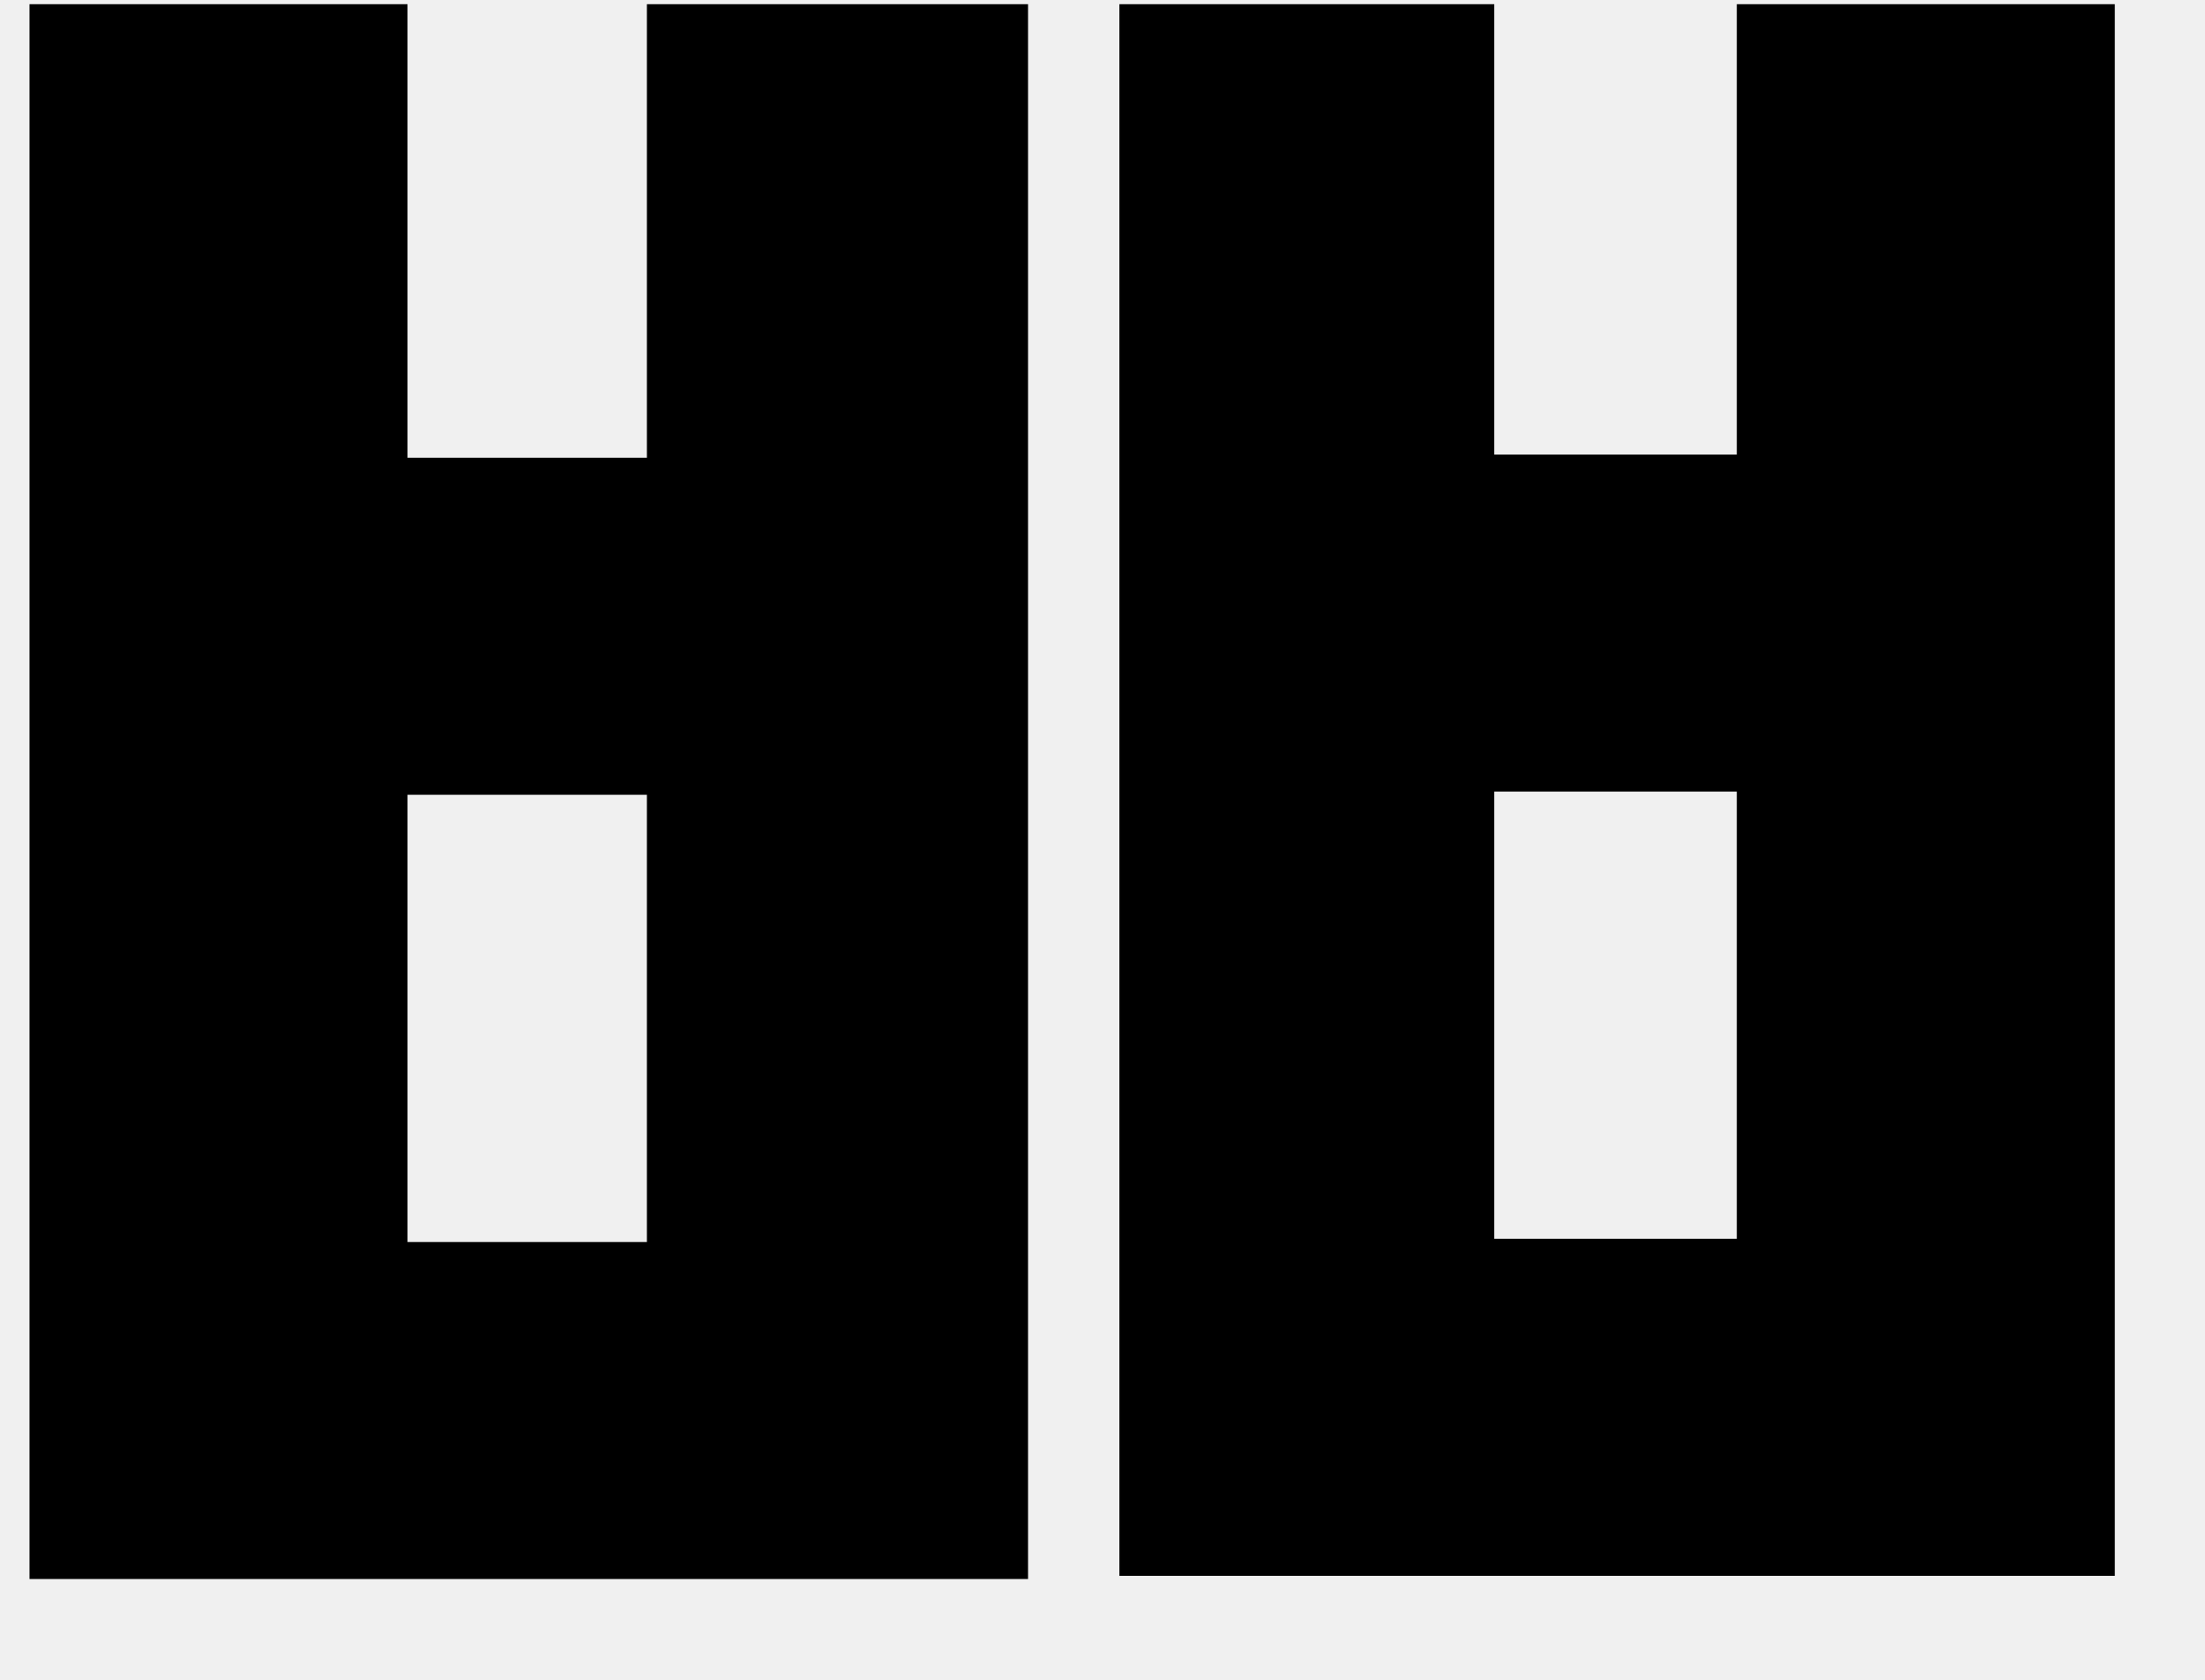
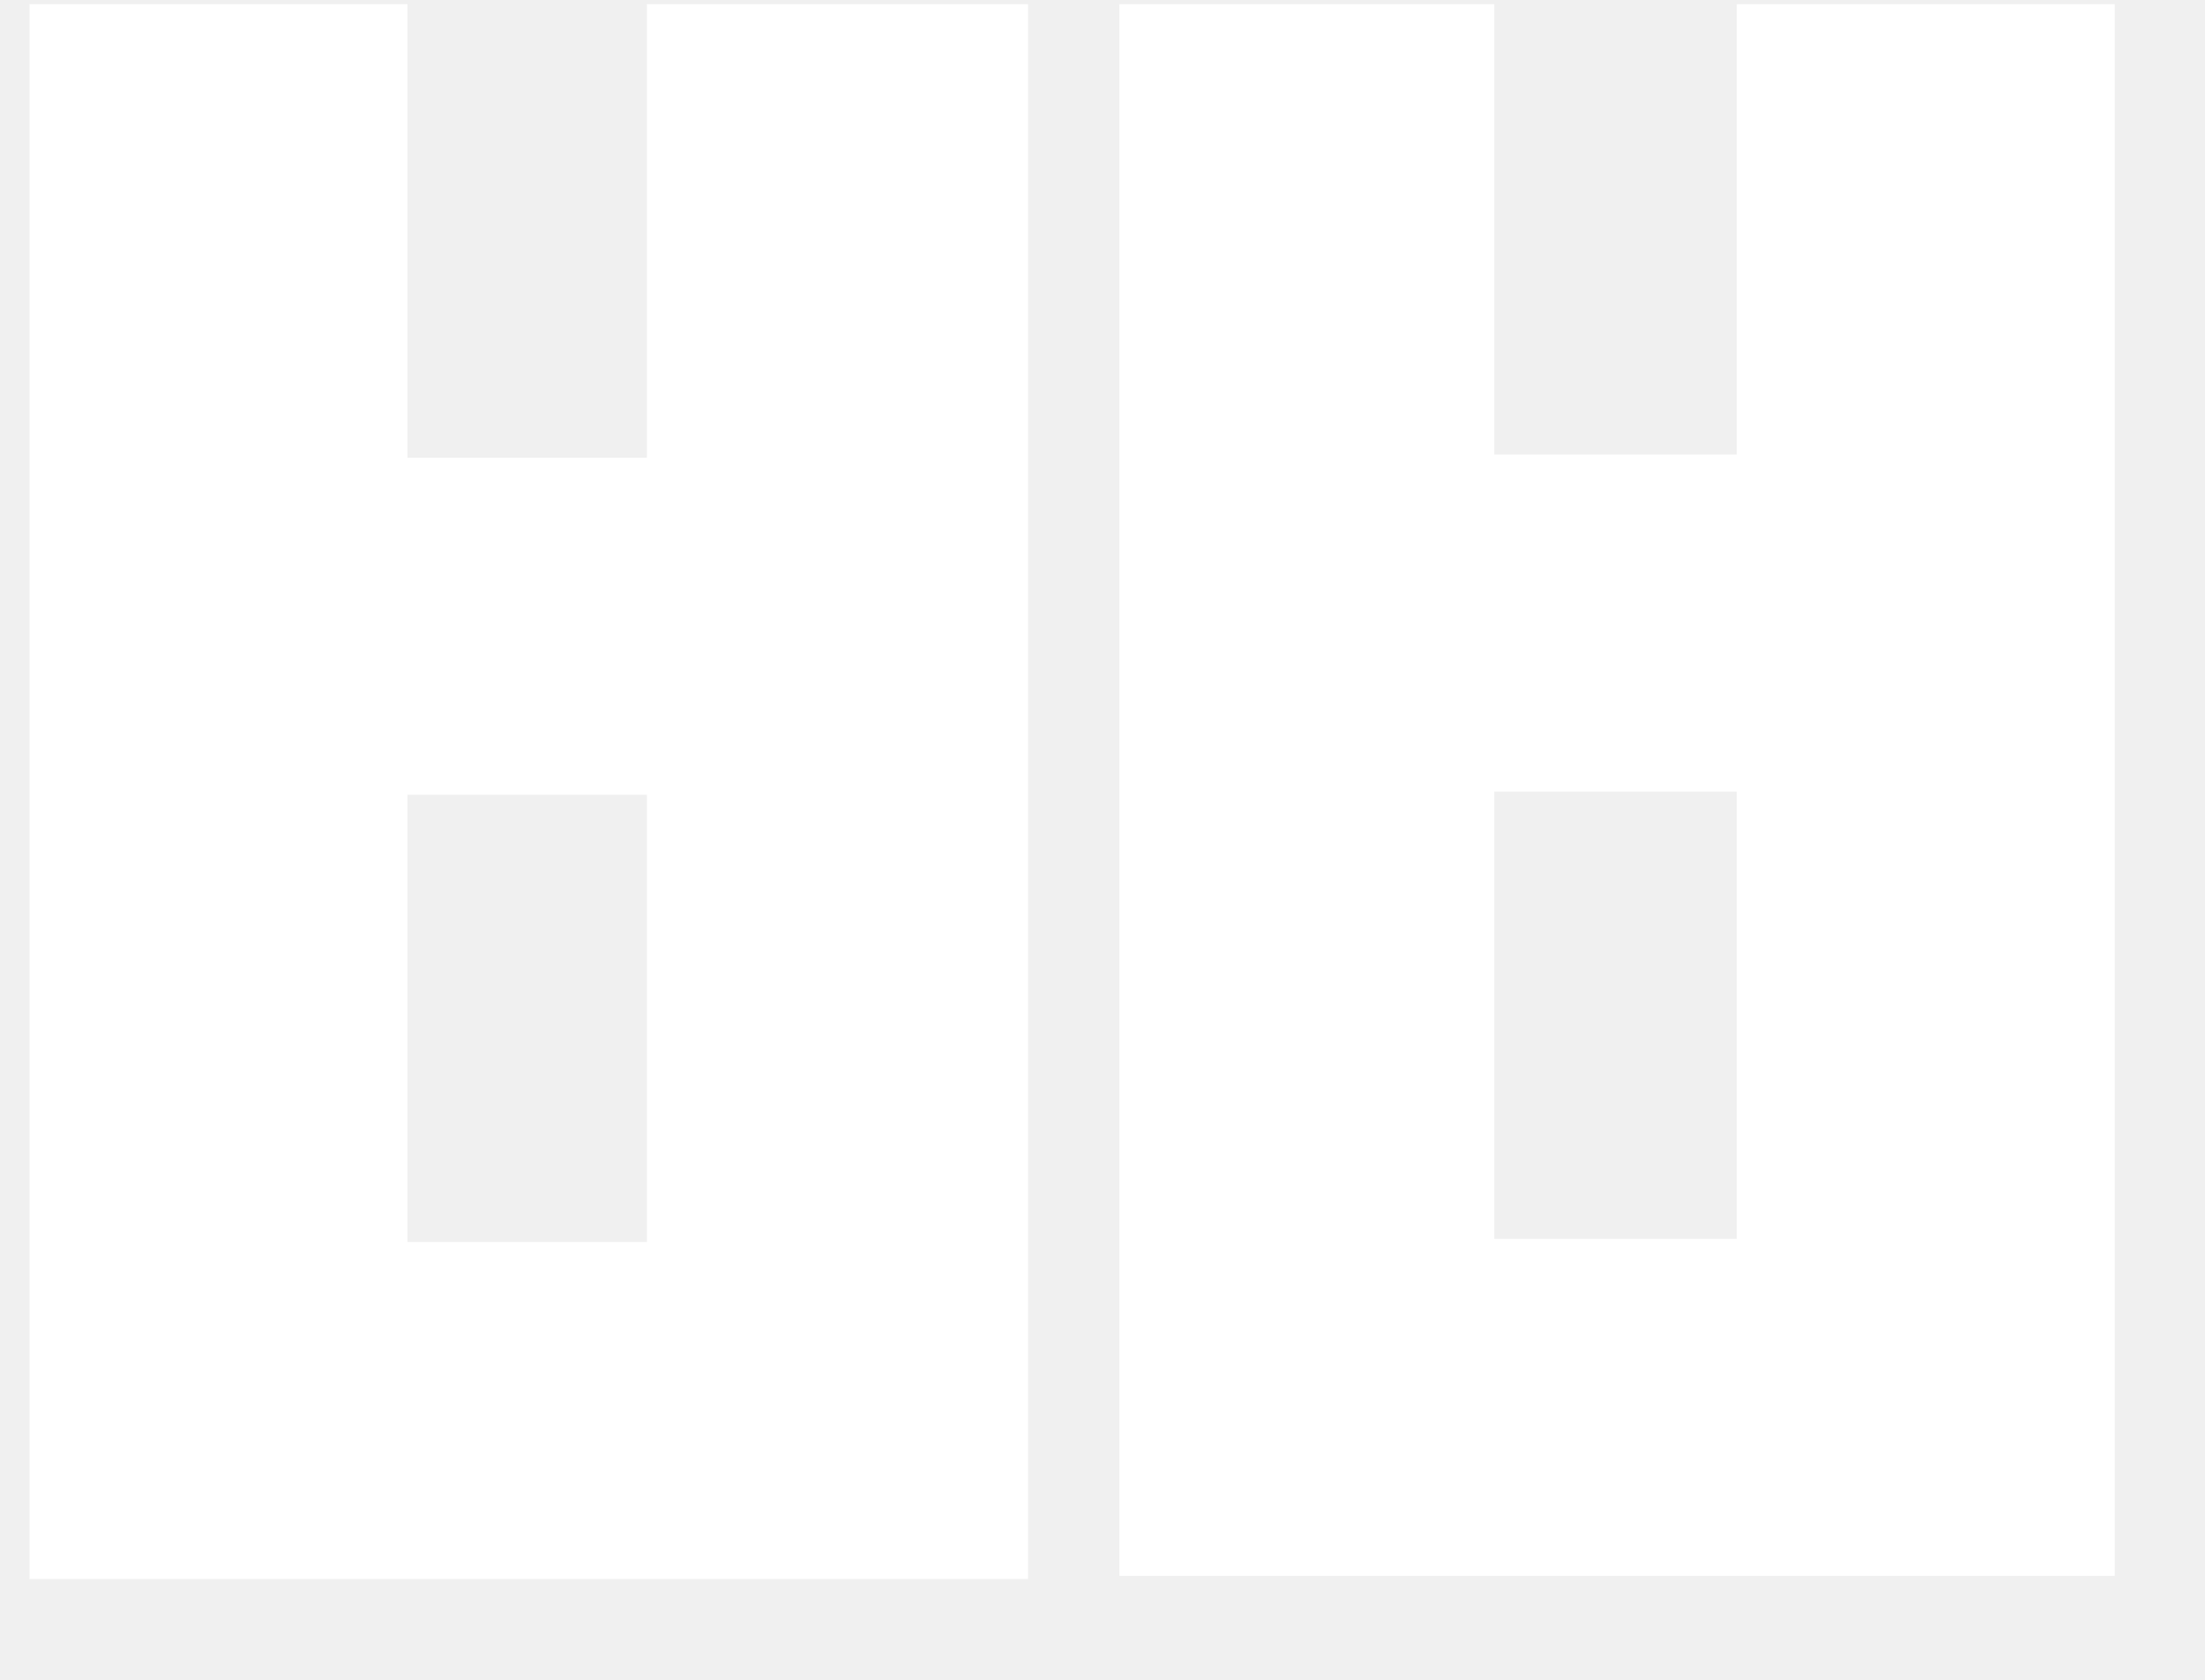
<svg xmlns="http://www.w3.org/2000/svg" width="21" height="16" viewBox="0 0 21 16" fill="none">
-   <path d="M0.281 0.04V15.04H9.791V0.04H6.161V4.36H3.881V0.04H0.281ZM3.881 7.57H6.161V11.83H3.881V7.57ZM10.661 0.04V15.01H20.141V0.04H16.541V4.33H14.231V0.04H10.661ZM14.231 7.54H16.541V11.8H14.231V7.54Z" fill="black" />
+   <path d="M0.281 0.04V15.04H9.791V0.04H6.161V4.36H3.881V0.04H0.281ZM3.881 7.57H6.161V11.83H3.881V7.57ZM10.661 0.04V15.01H20.141V0.04H16.541V4.33H14.231V0.04H10.661ZM14.231 7.54H16.541V11.8H14.231V7.54Z" fill="white" />
</svg>
